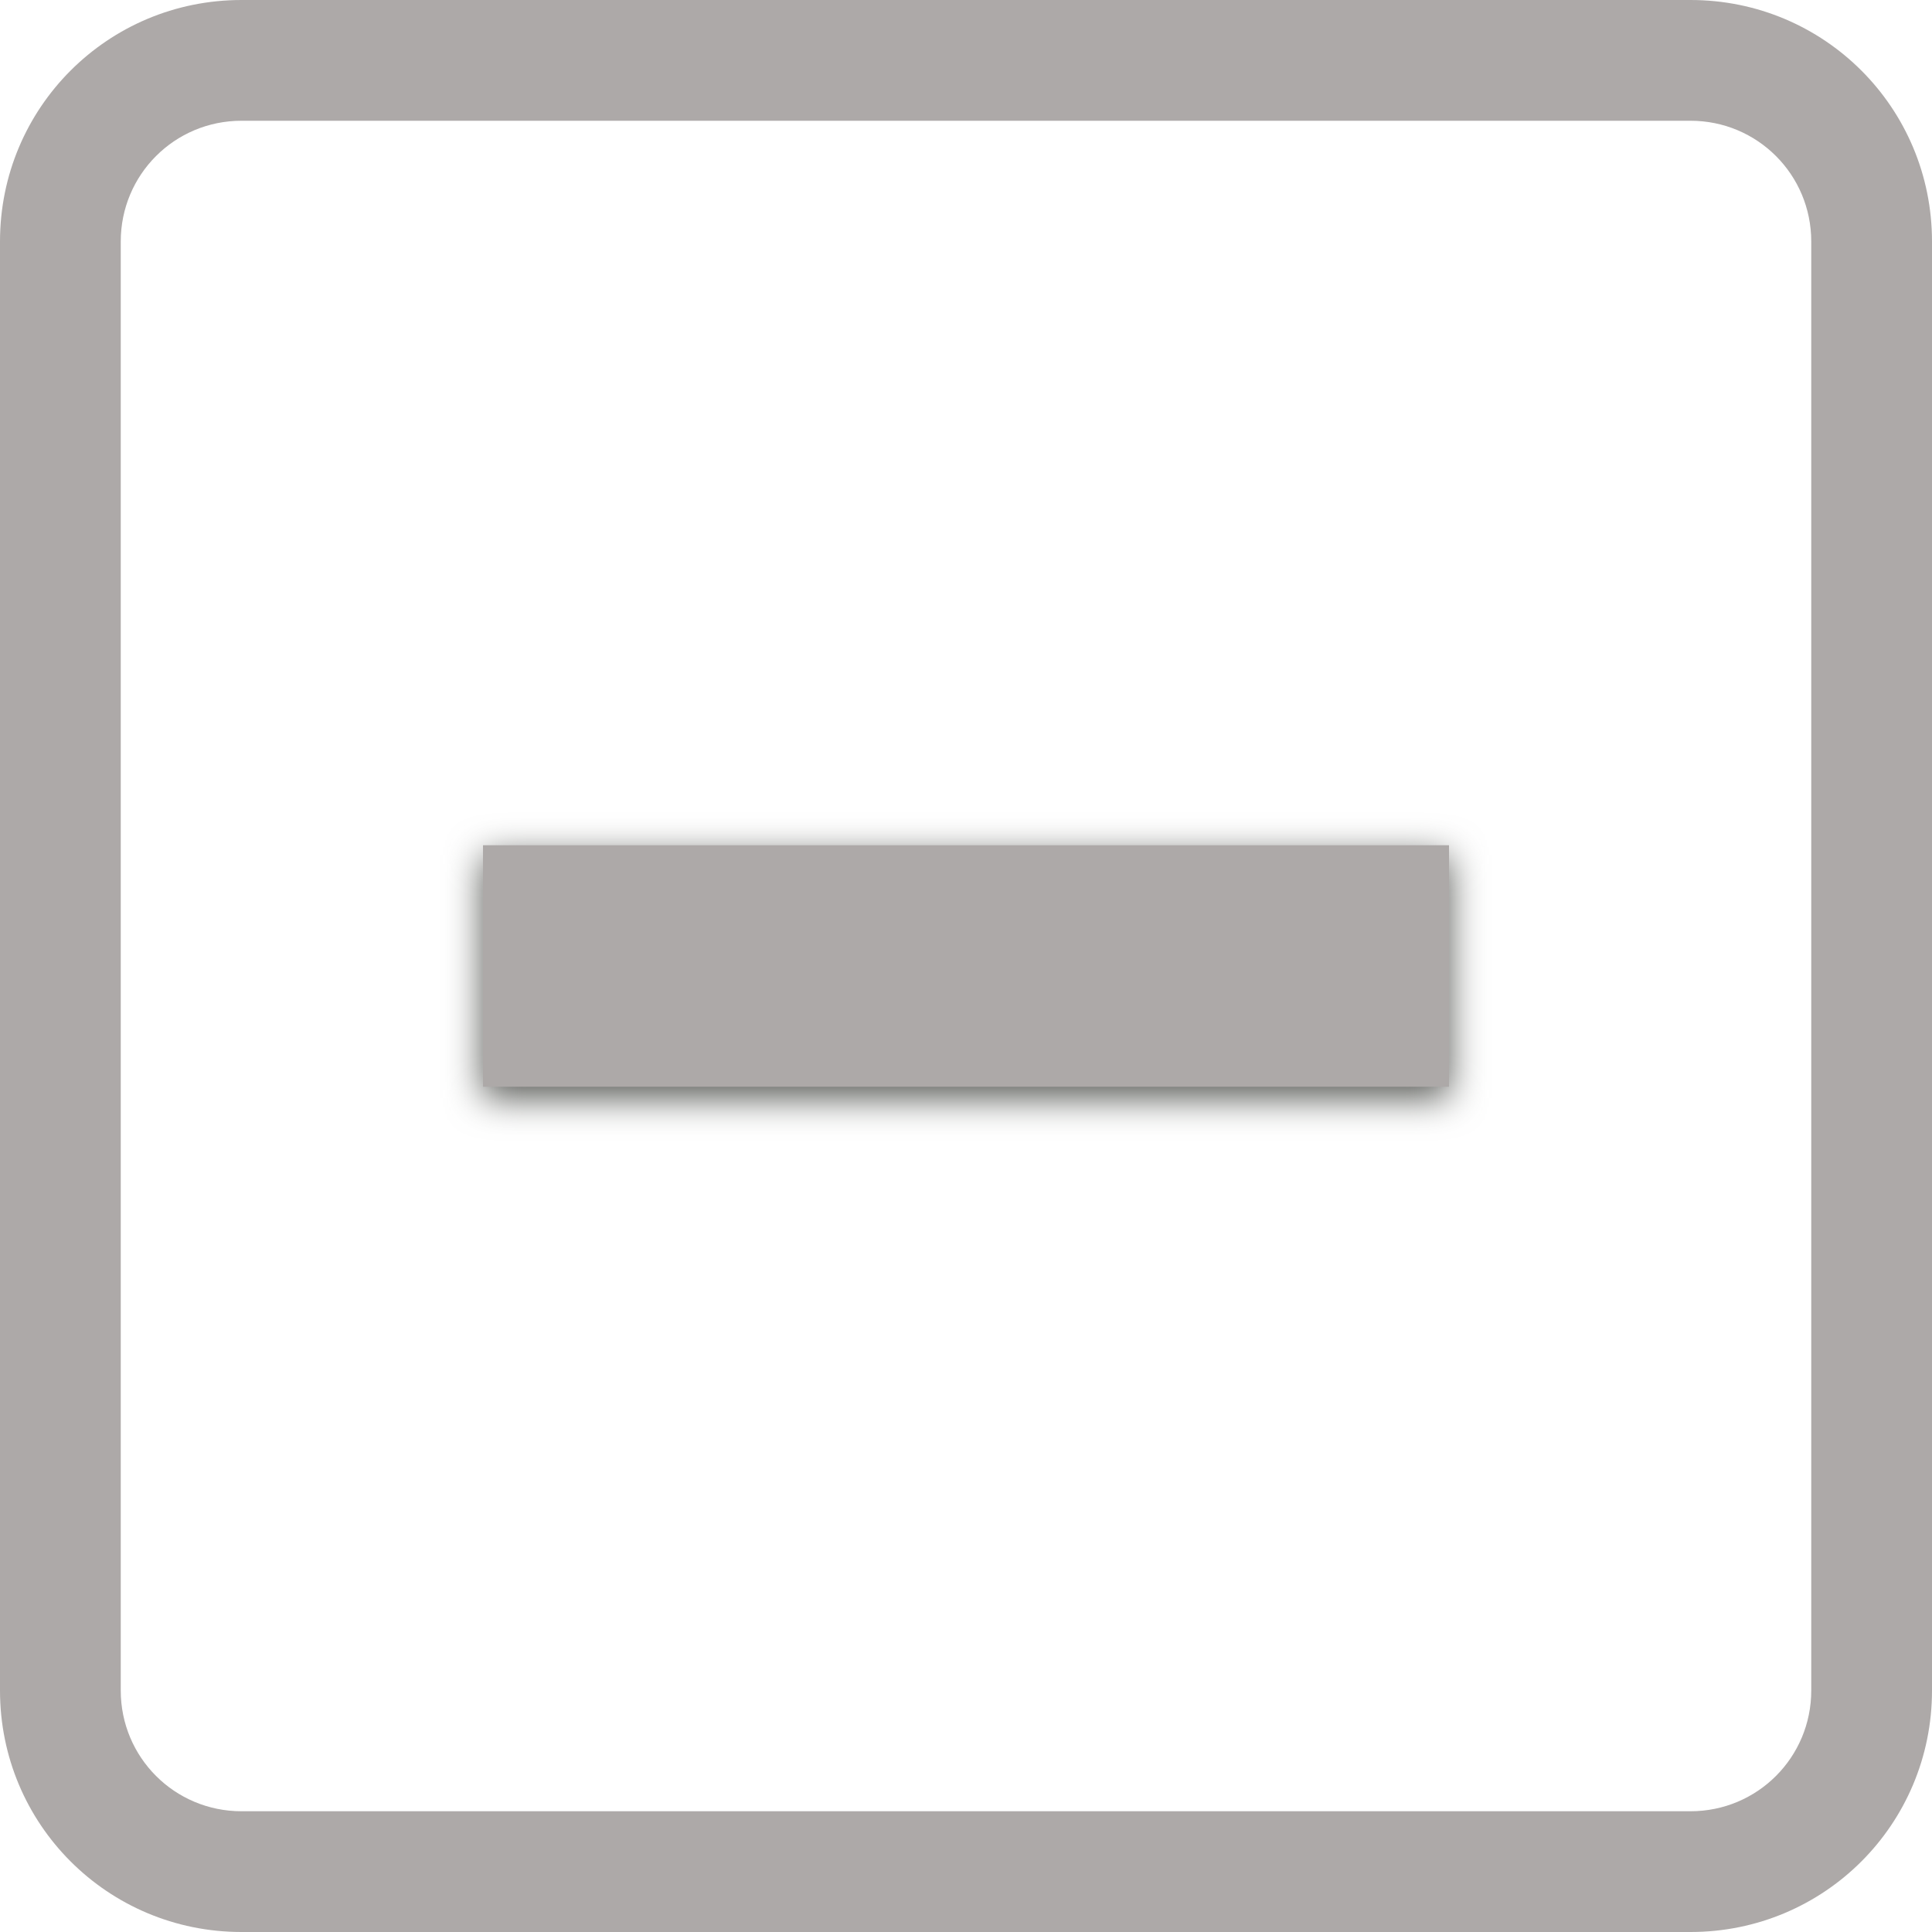
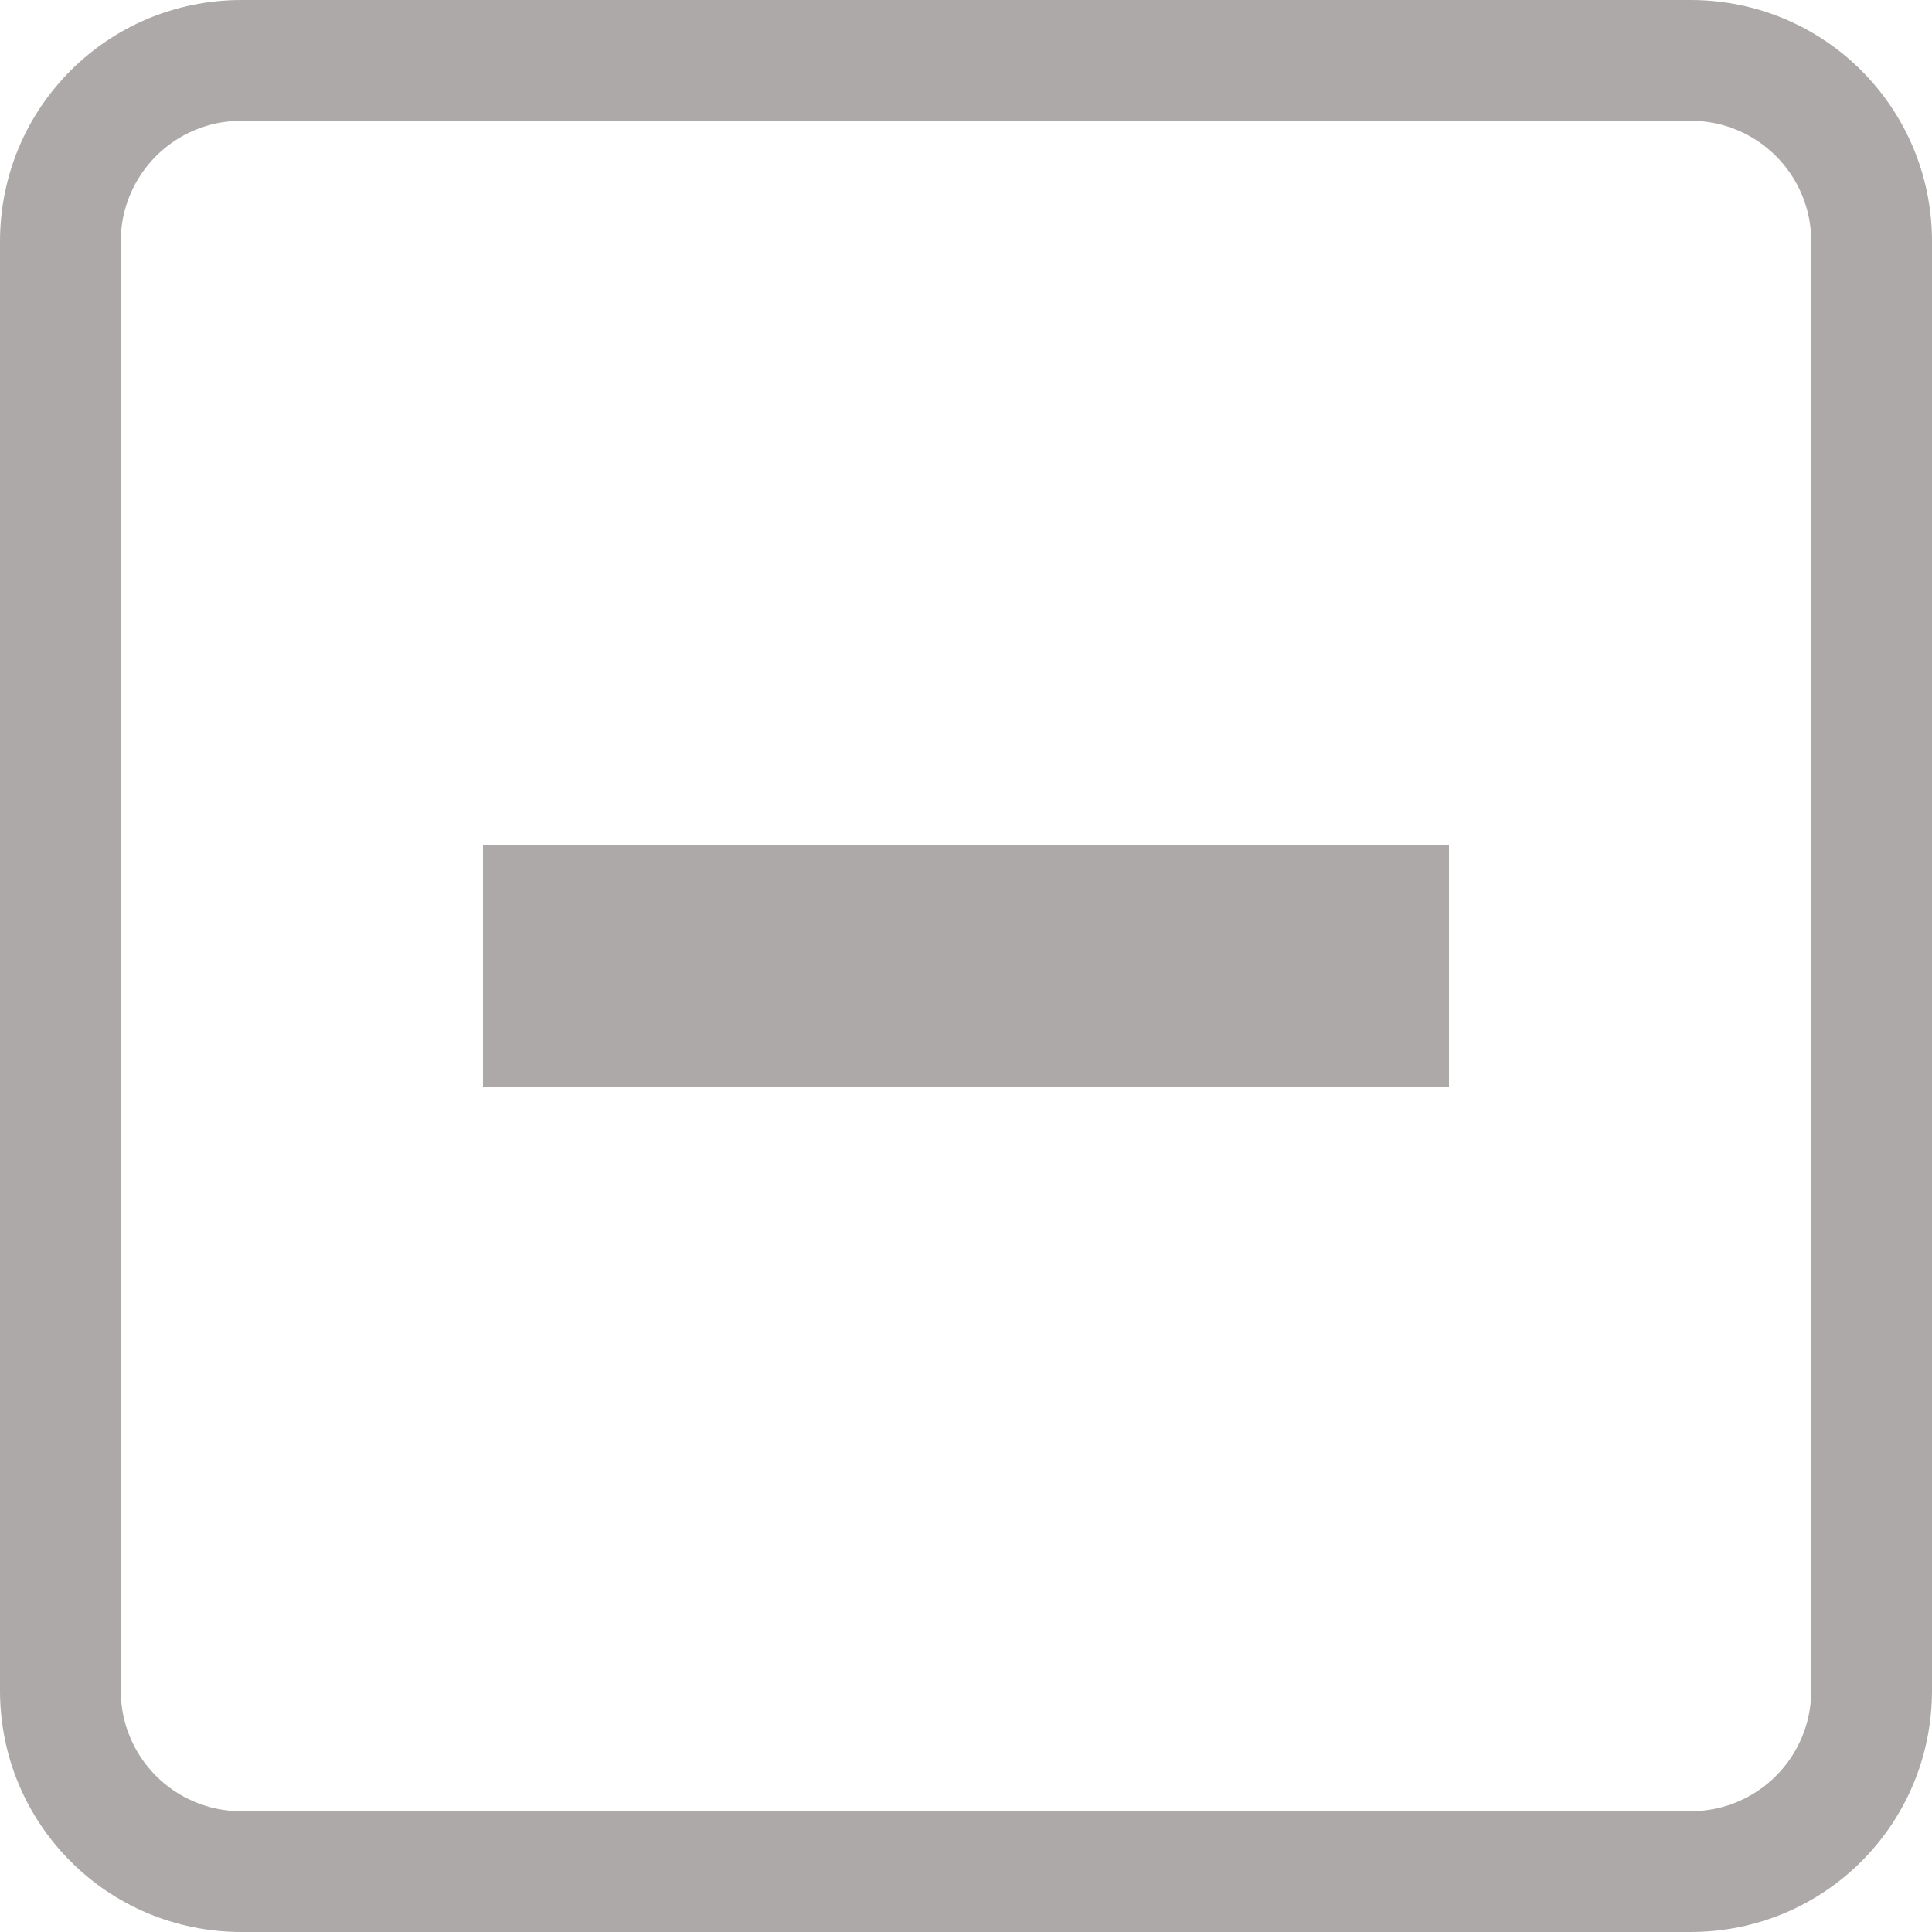
<svg xmlns="http://www.w3.org/2000/svg" xmlns:xlink="http://www.w3.org/1999/xlink" width="16" height="16" id="svg2" version="1.1">
  <defs id="defs4">
    <radialGradient xlink:href="#linearGradient3802" id="radialGradient3810" cx="8" cy="8" fx="7.958" fy="8.849" r="7" gradientUnits="userSpaceOnUse" gradientTransform="matrix(1.285714,-3.0612245e-8,3.0612246e-8,1.285714,-2.285715,-2.285714)" />
    <linearGradient id="linearGradient3802">
      <stop style="stop-color:#eeeeec;stop-opacity:1;" offset="0" id="stop3804" />
      <stop id="stop3812" offset="0.5" style="stop-color:#e4e4e1;stop-opacity:1;" />
      <stop style="stop-color:#949493;stop-opacity:1;" offset="1" id="stop3806" />
    </linearGradient>
    <radialGradient r="7" fy="8.849" fx="7.958" cy="8" cx="8" gradientTransform="matrix(1.285714,-3.0612245e-8,3.0612246e-8,1.285714,-2.285715,-2.285714)" gradientUnits="userSpaceOnUse" id="radialGradient3006" xlink:href="#linearGradient3802" />
    <radialGradient xlink:href="#linearGradient3802" id="radialGradient3784" cx="8" cy="8" fx="8.522" fy="8.683" r="7" gradientUnits="userSpaceOnUse" gradientTransform="matrix(1.857143,-6.3176109e-8,6.3176109e-8,1.857143,-6.857144,-6.857142)" />
    <filter color-interpolation-filters="sRGB" id="filter3971" x="-0.045" width="1.09" y="-0.18" height="1.36">
      <feGaussianBlur stdDeviation="0.15" id="feGaussianBlur3973" />
    </filter>
  </defs>
  <g id="layer1" transform="translate(0,-1036.362)">
    <path style="fill:#ada9a8;fill-opacity:1;stroke:none" d="M 2 0 C 0.892 0 3.2526065e-18 0.892 0 2 L 0 14 C 0 15.108 0.892 16 2 16 L 14 16 C 15.108 16 16 15.108 16 14 L 16 2 C 16 0.892 15.108 3.2526065e-18 14 0 L 2 0 z M 2 1 L 14 1 C 14.554 1 15 1.446 15 2 L 15 14 C 15 14.554 14.554 15 14 15 L 2 15 C 1.446 15 1 14.554 1 14 L 1 2 C 1 1.446 1.446 1 2 1 z " transform="translate(0,1036.362)" id="rect3752" />
-     <rect style="fill:#555753;fill-opacity:1;stroke:none;filter:url(#filter3971)" id="rect3931-1" width="8" height="2" x="4" y="1043.451" />
    <rect style="fill:#ada9a8;fill-opacity:1;stroke:none" id="rect3931" width="8" height="2" x="4" y="1043.362" />
  </g>
</svg>
